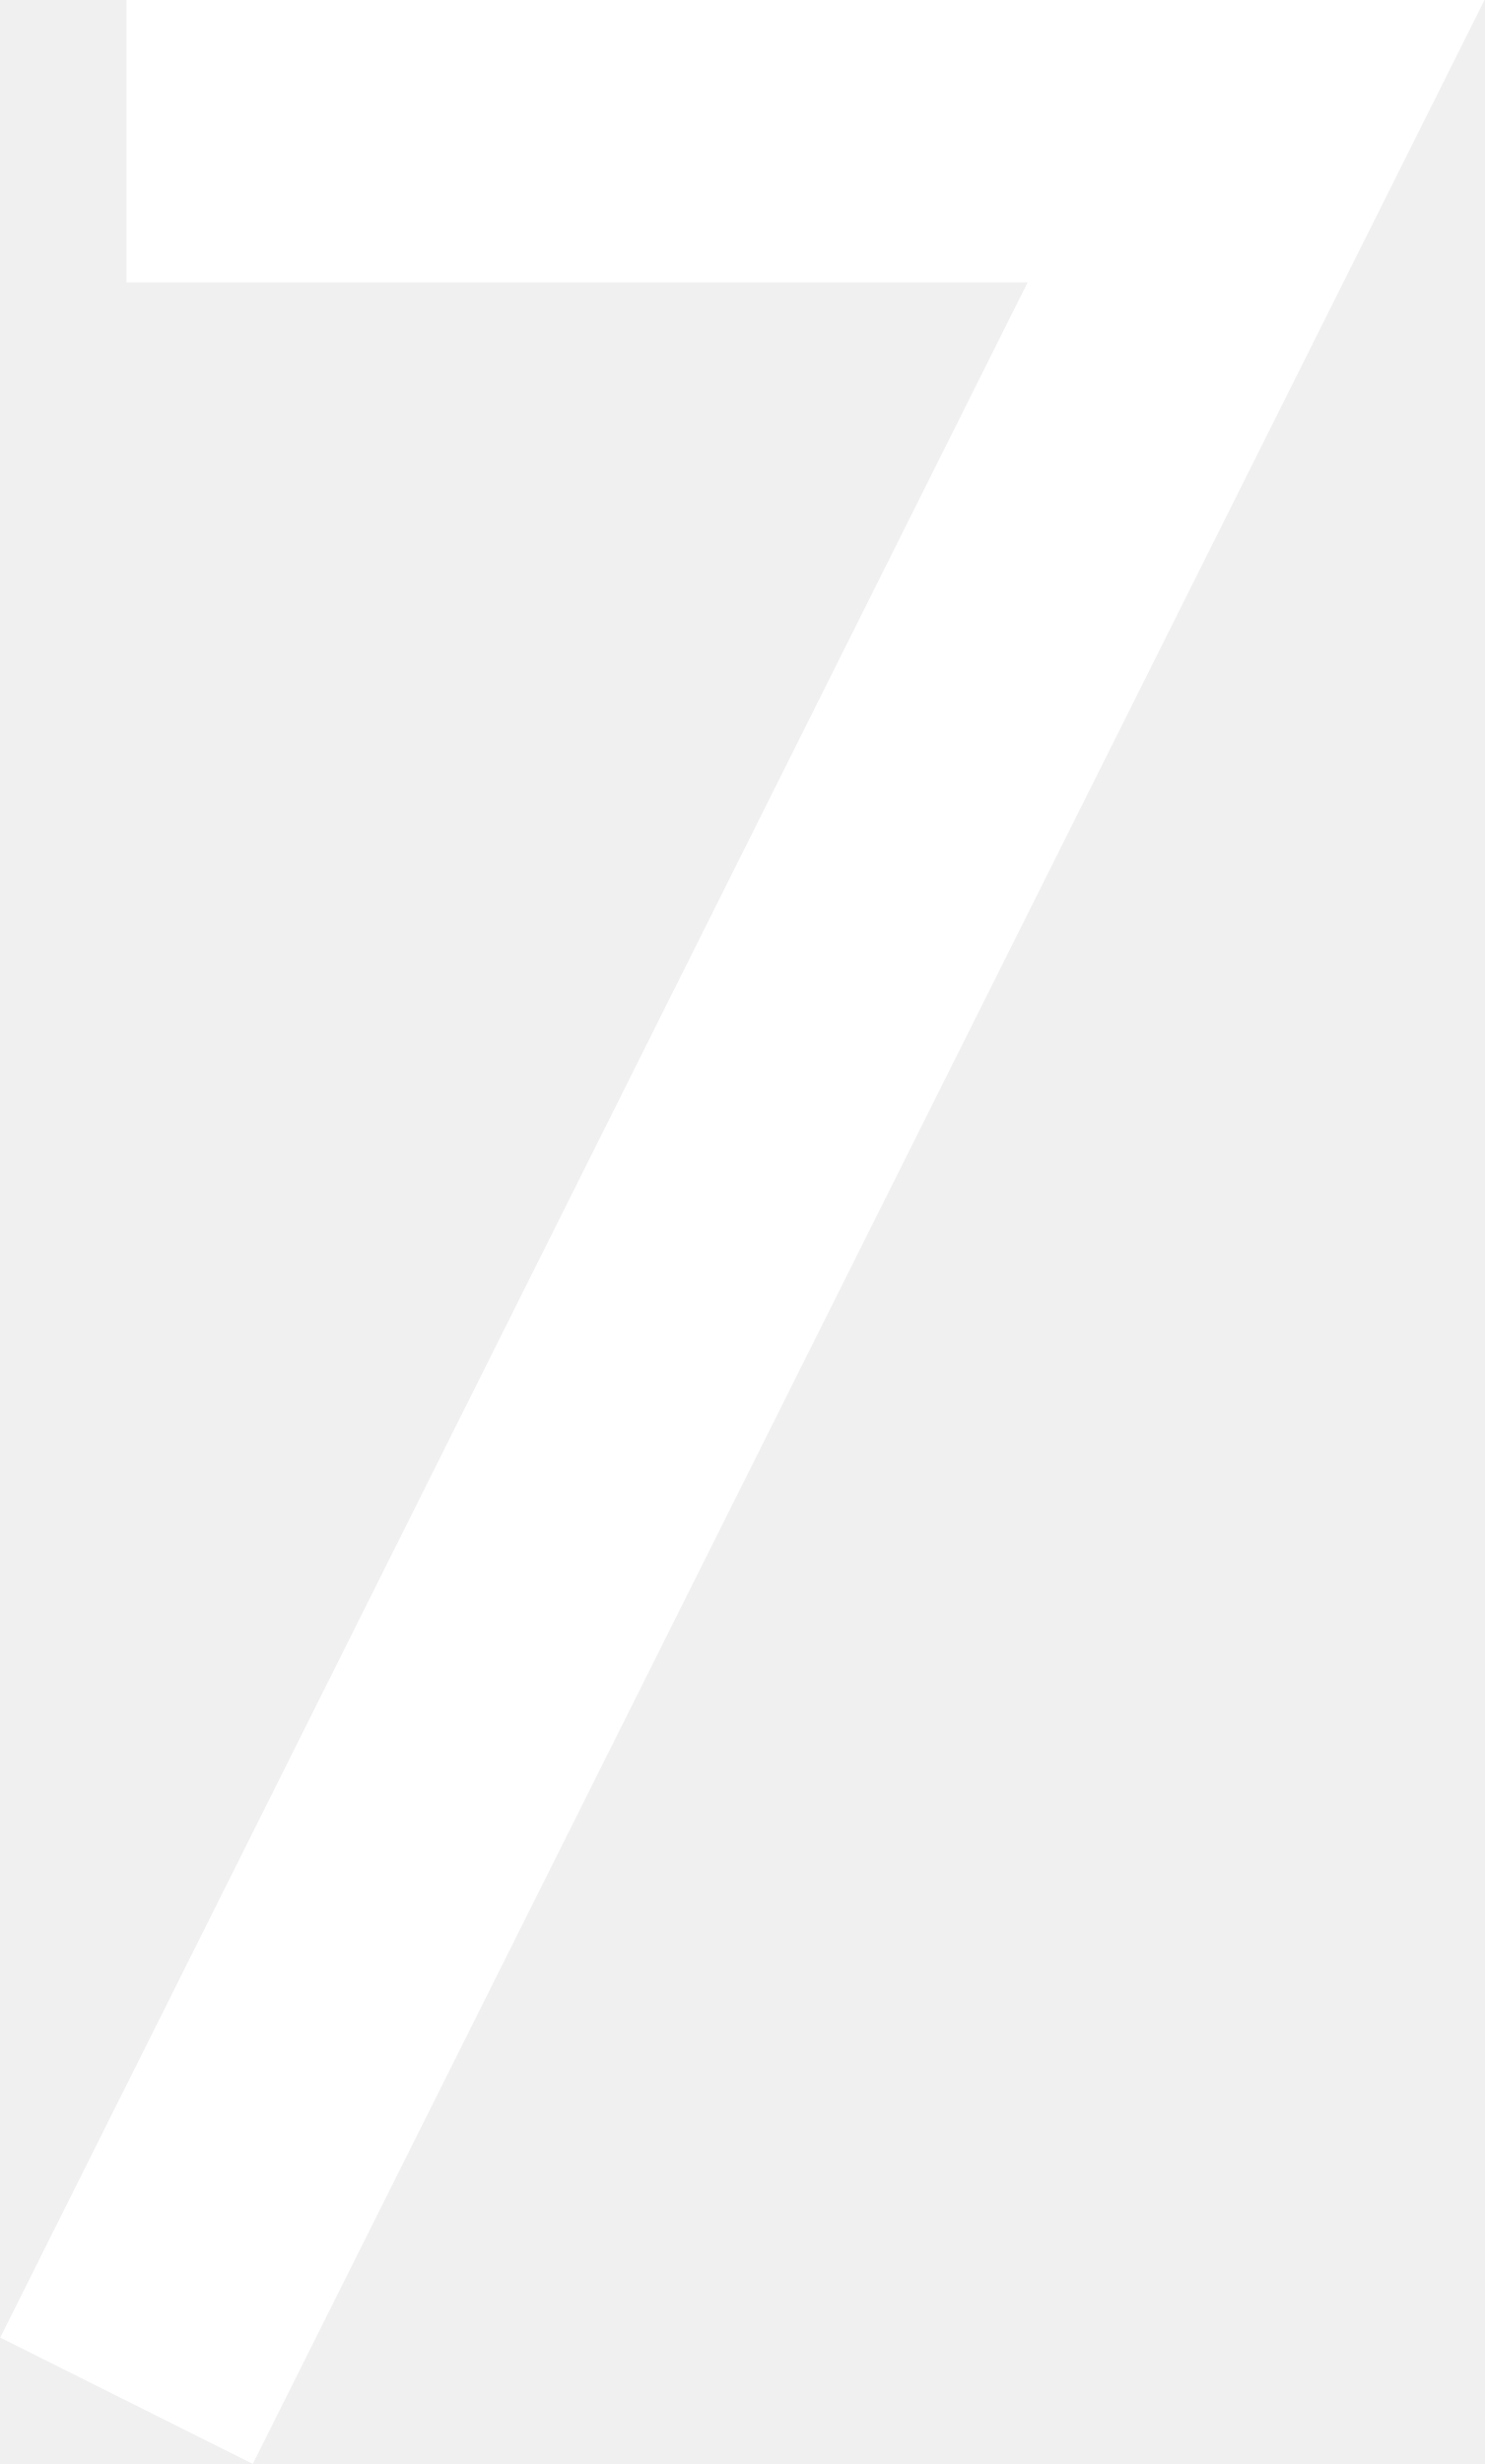
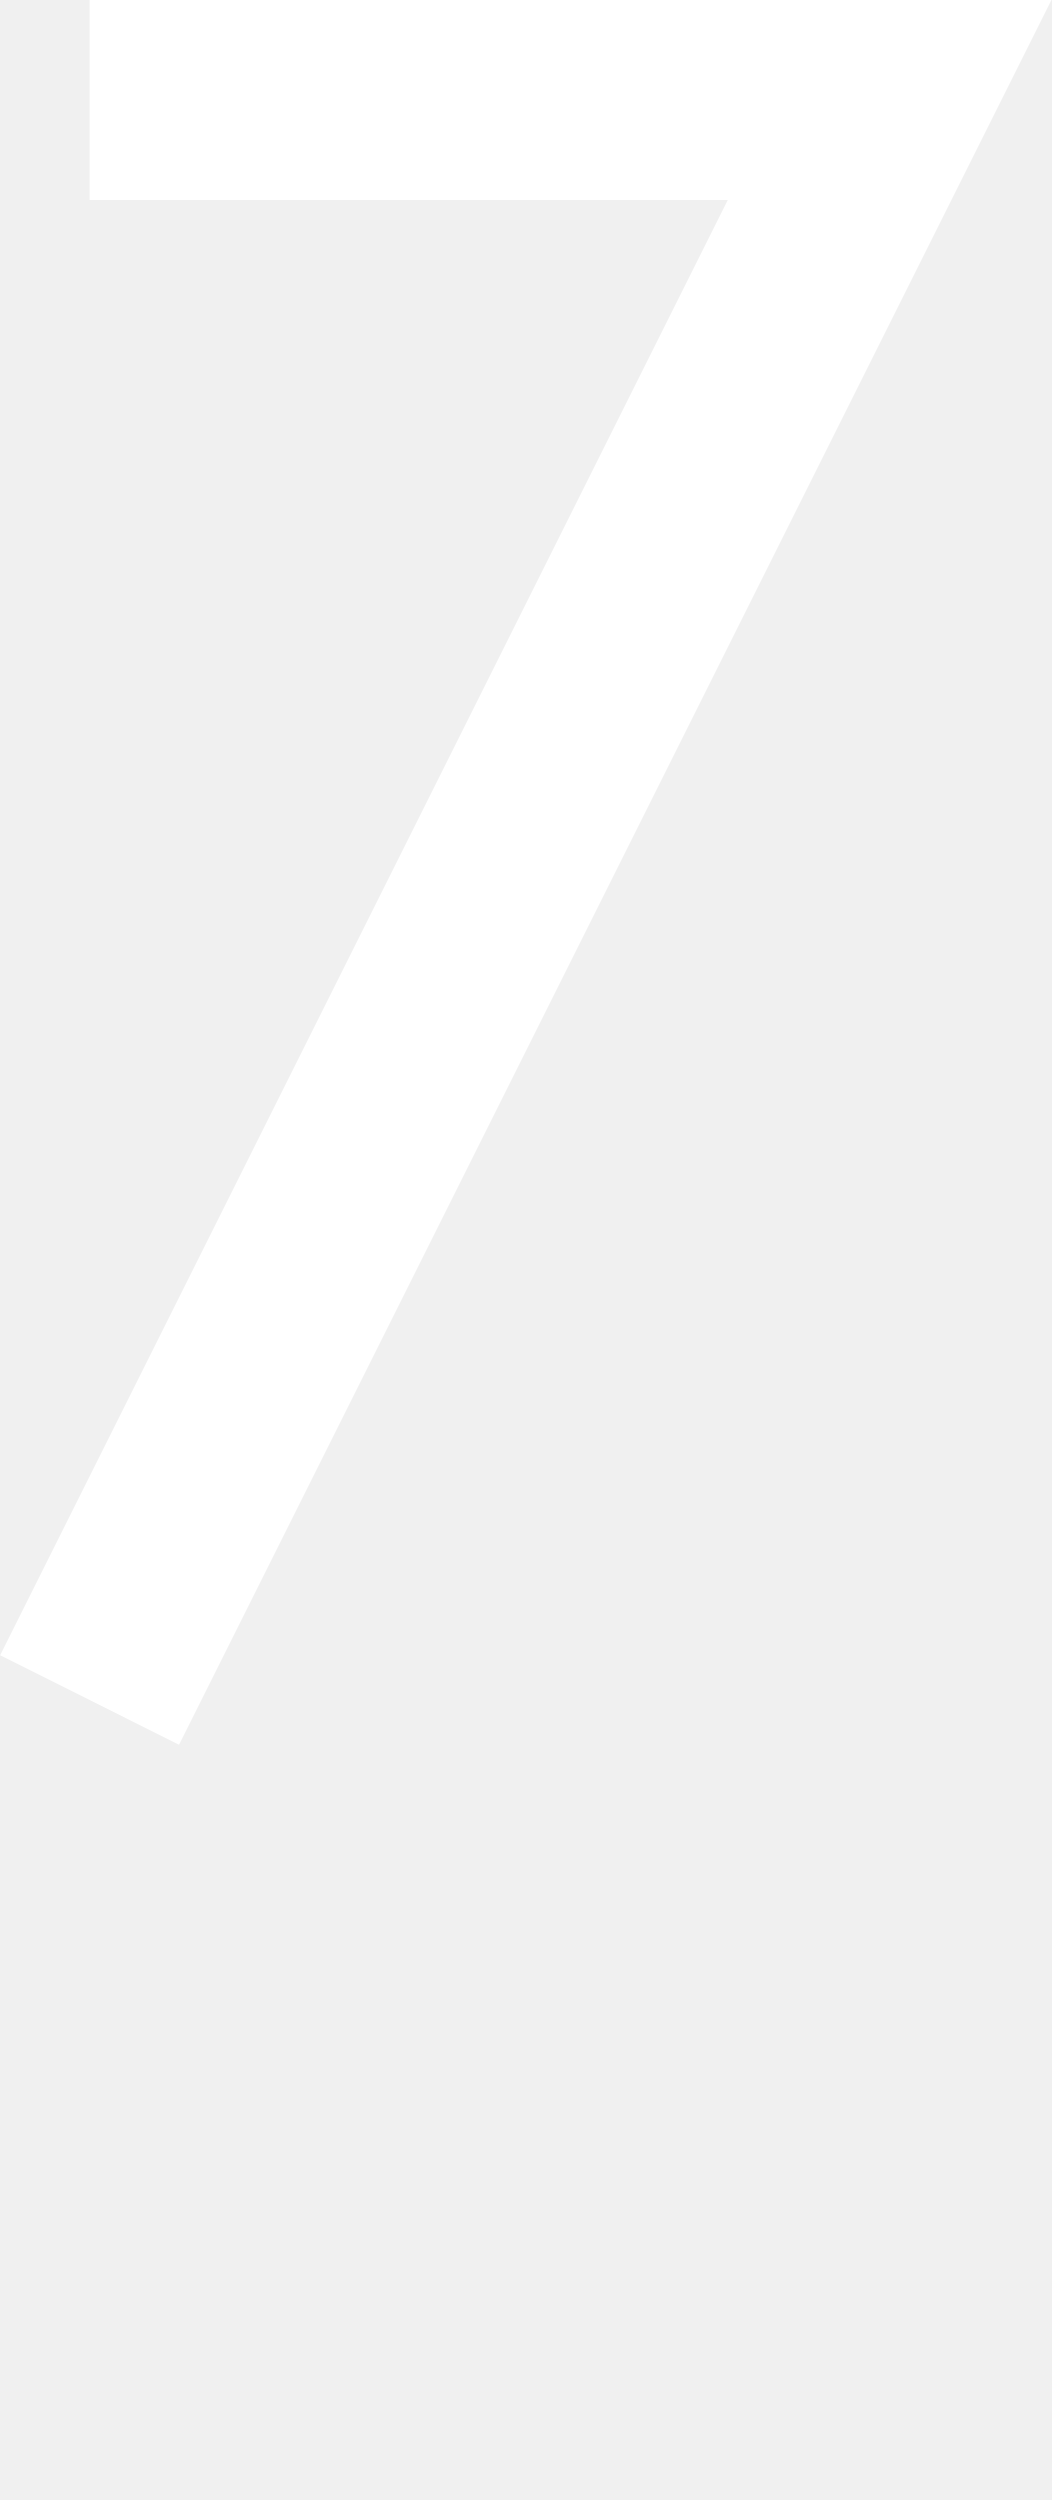
- <svg xmlns="http://www.w3.org/2000/svg" id="Layer_1" data-name="Layer 1" viewBox="0 0 26.28 43.62">
+ <svg xmlns="http://www.w3.org/2000/svg" id="Layer_1" data-name="Layer 1" viewBox="0 0 26.28 62.5">
  <defs>
-     <style>.cls-1{fill:none;stroke:#fff;stroke-width:5px;}</style>
+     <style>.cls-1,.cls-2{fill:none;}.cls-2{stroke:#fff;stroke-width:5px;}</style>
  </defs>
-   <path class="cls-1" d="M20,20H40L20,60" transform="translate(-17.76 -17.5)" />
+   <rect class="cls-1" x="2.24" y="2.5" width="20" height="20" />
+   <rect class="cls-1" x="2.24" y="42.5" width="20" height="20" />
+   <path class="cls-2" d="M0,0H20L0,40" transform="translate(2.24 2.5)" />
</svg>
